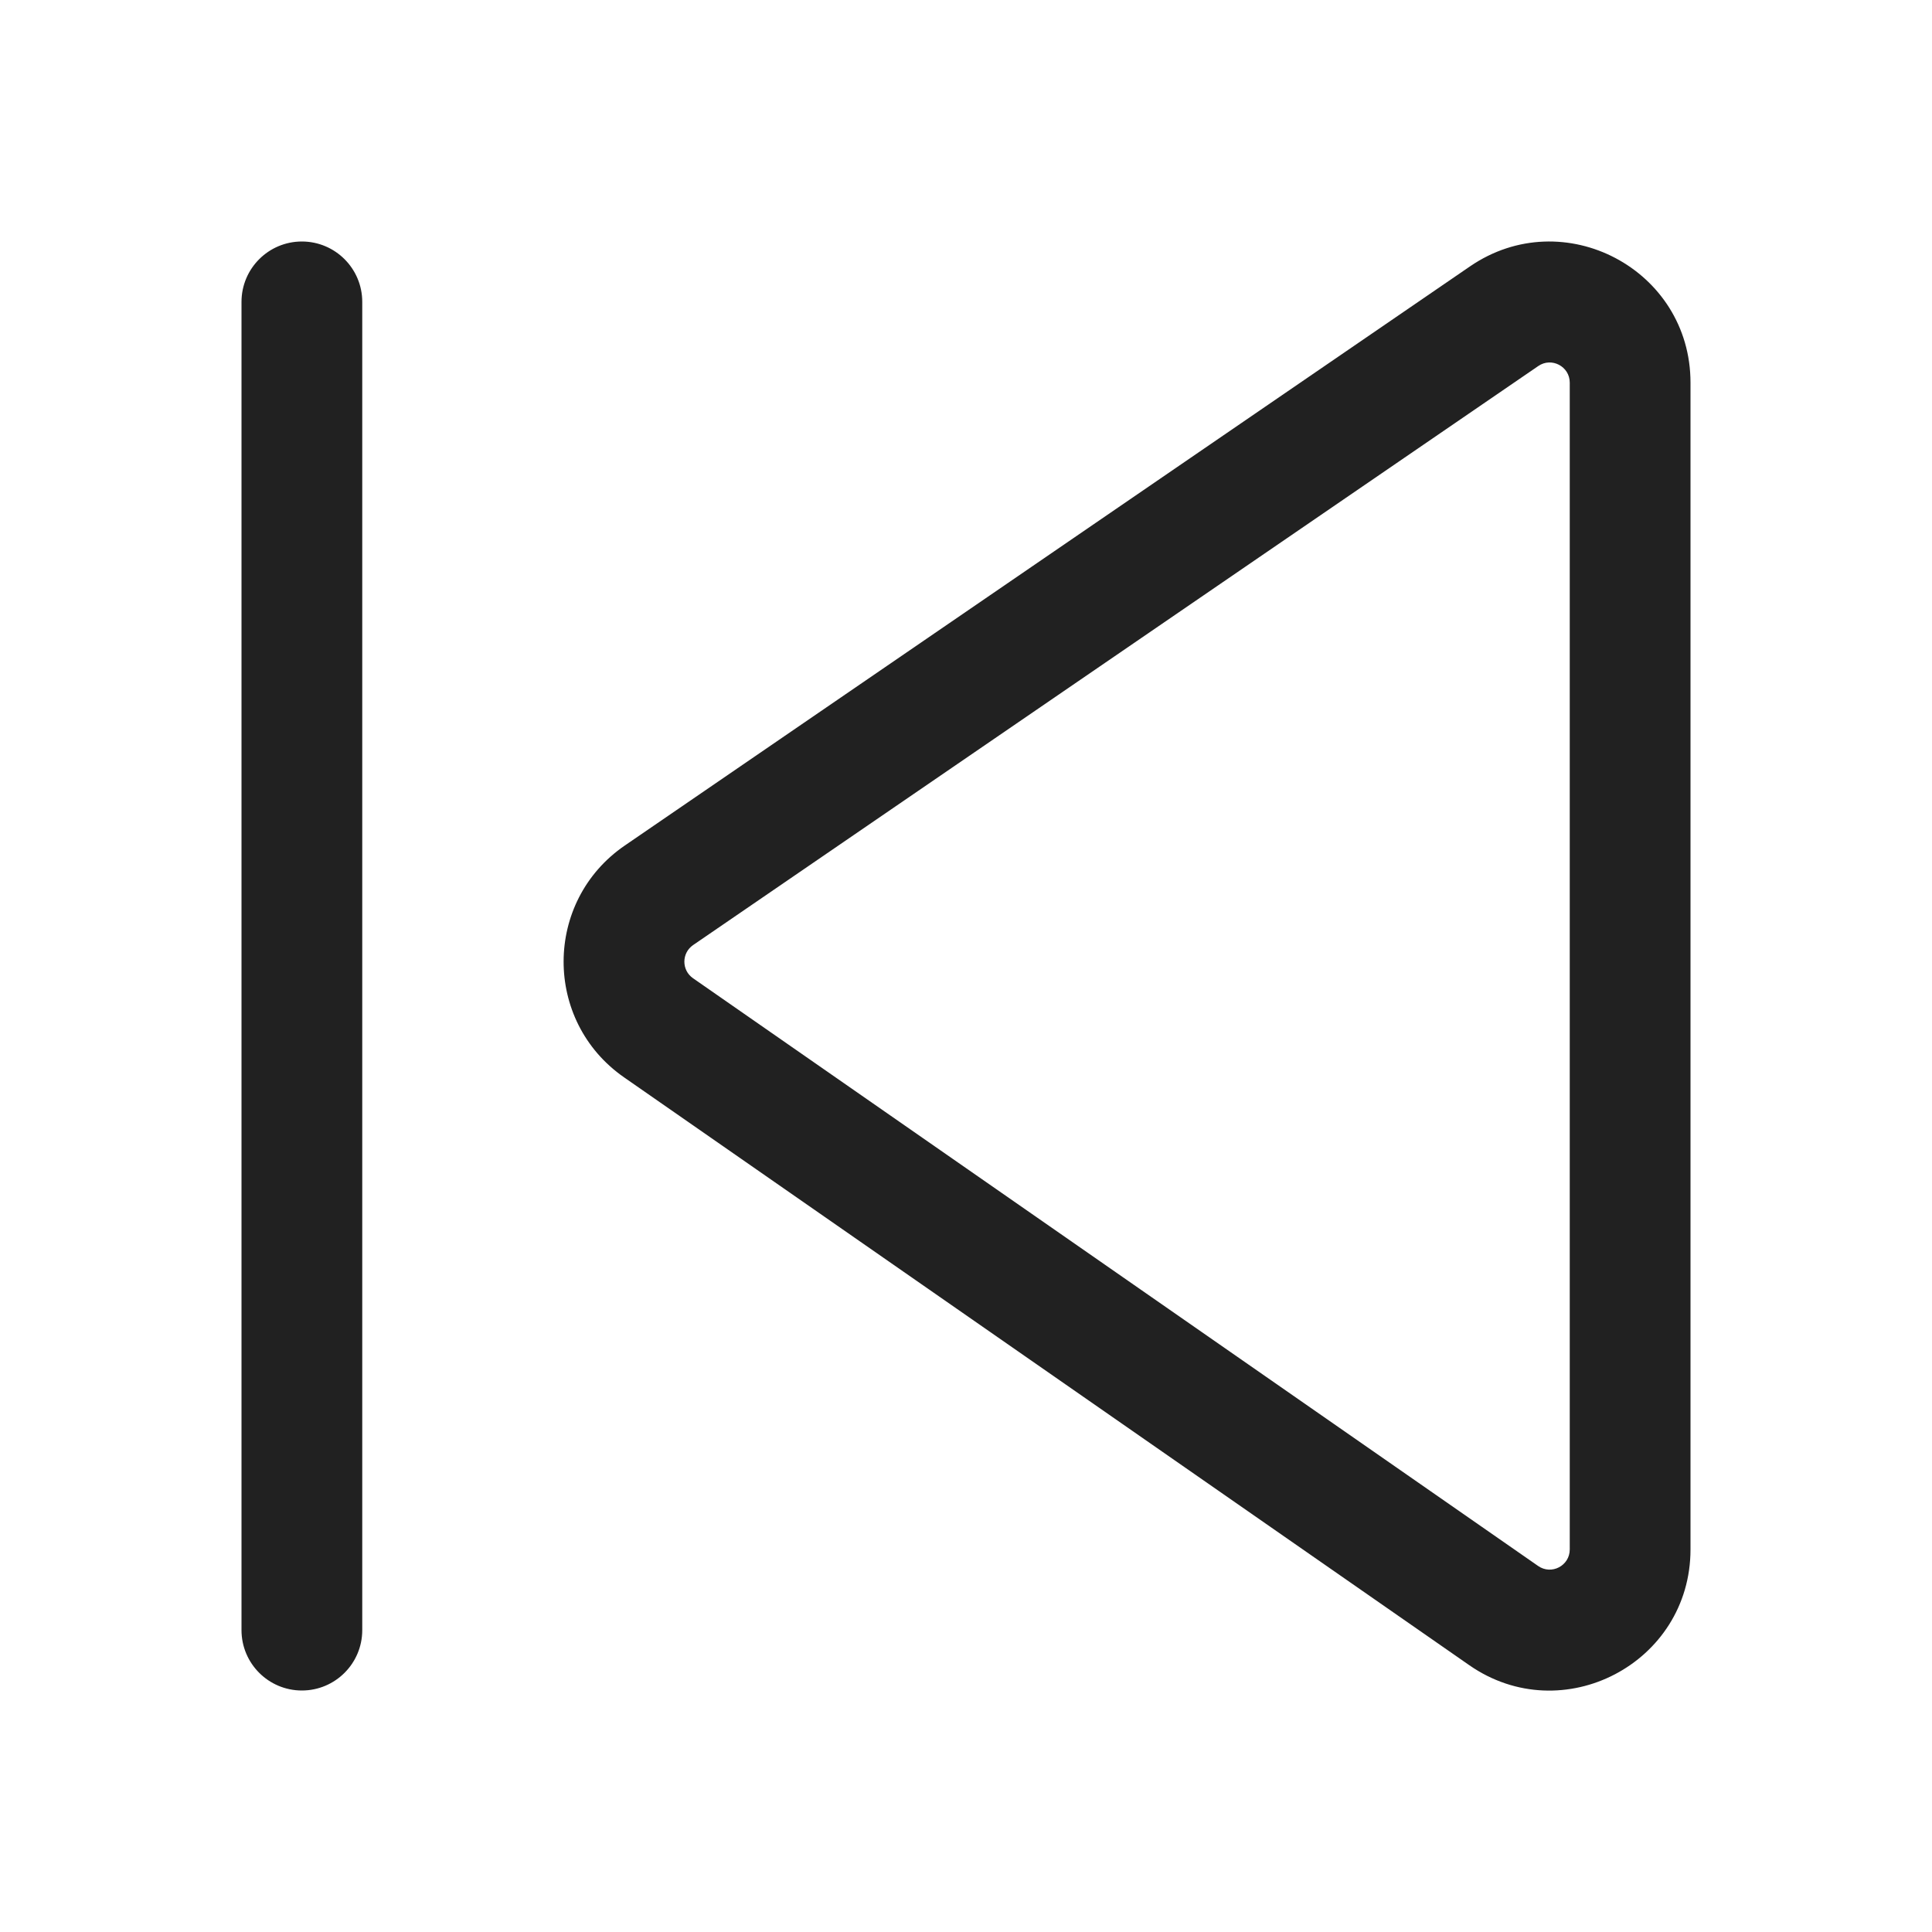
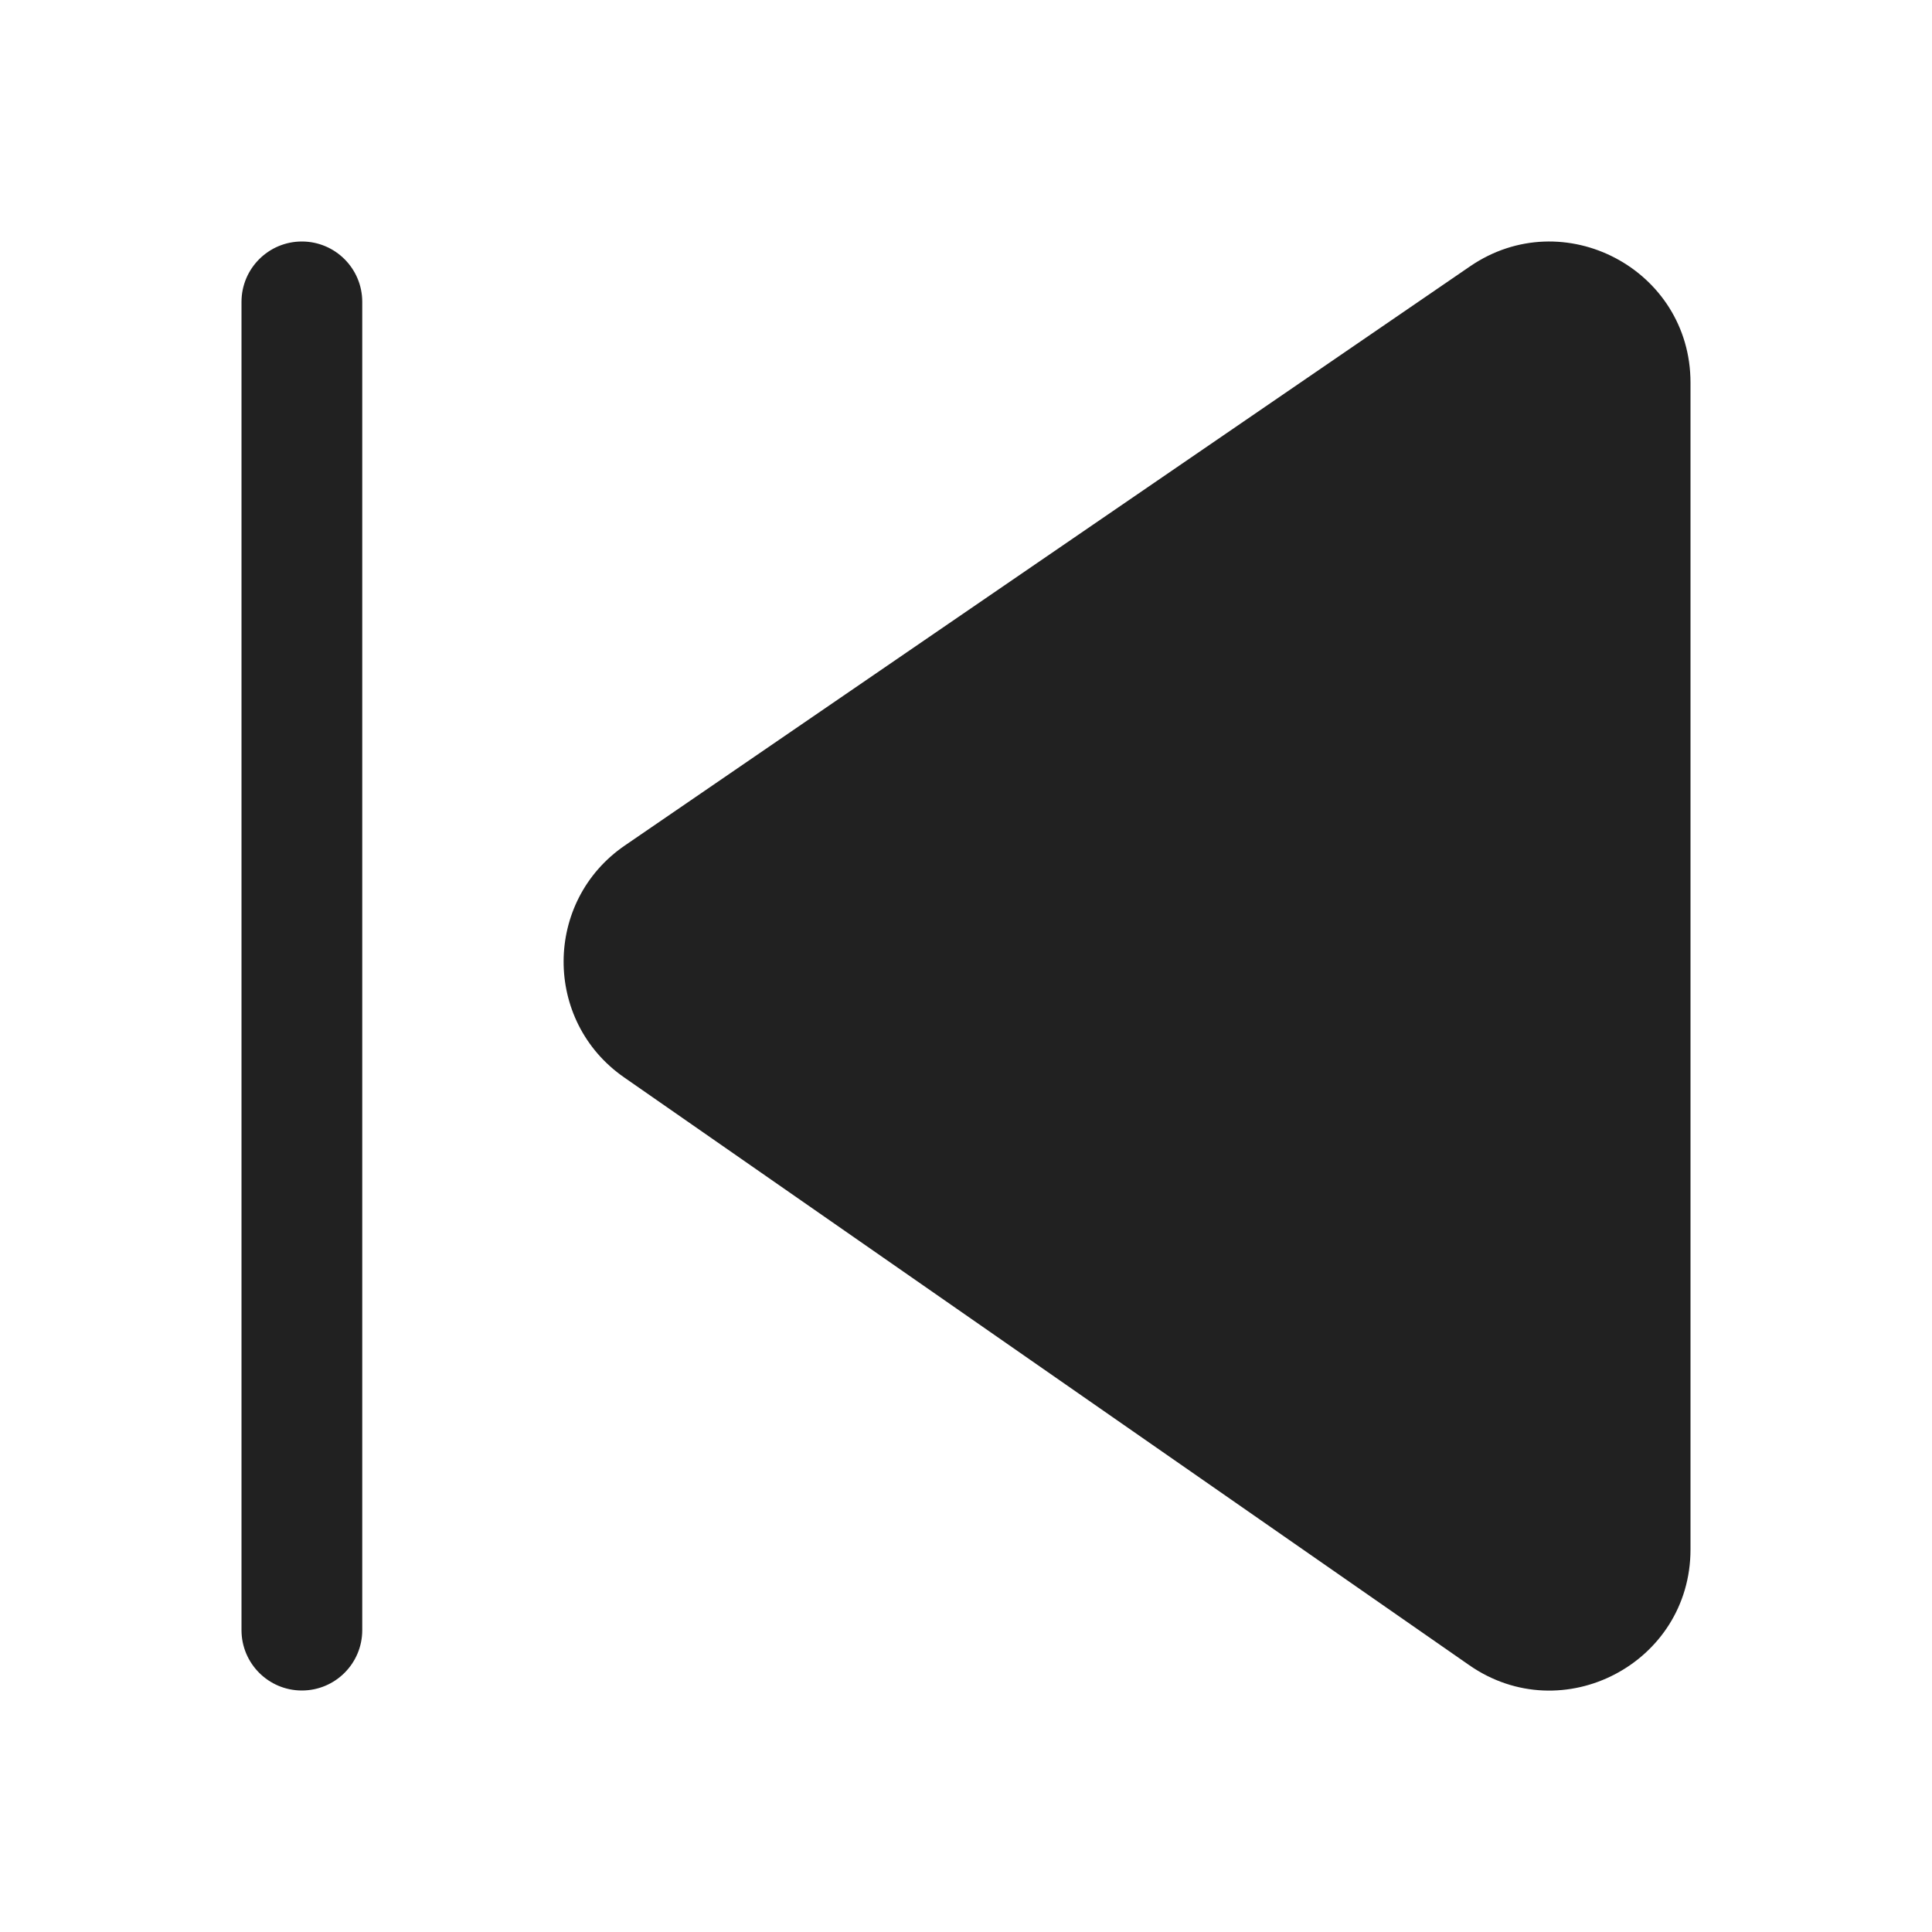
<svg xmlns="http://www.w3.org/2000/svg" width="24" height="24" viewBox="0 0 24 24" fill="none">
-   <path d="M21 4.753C21 3.345 19.422 2.514 18.261 3.309L7.762 10.503C6.752 11.195 6.747 12.684 7.752 13.383L18.251 20.685C19.411 21.492 21 20.661 21 19.248V4.753ZM19.109 4.547C19.274 4.433 19.5 4.552 19.5 4.753V19.248C19.5 19.45 19.273 19.569 19.107 19.453L8.609 12.152C8.465 12.052 8.466 11.839 8.61 11.74L19.109 4.547ZM3 3.75C3 3.336 3.336 3 3.75 3C4.164 3 4.5 3.336 4.5 3.75V20.25C4.5 20.664 4.164 21 3.75 21C3.336 21 3 20.664 3 20.25V3.75Z" fill="#212121" />
+   <path d="M3 3.75C3 3.336 3.336 3 3.75 3C4.164 3 4.5 3.336 4.5 3.75V20.25C4.5 20.664 4.164 21 3.75 21C3.336 21 3 20.664 3 20.25V3.75ZM21 4.753C21 3.345 19.422 2.514 18.261 3.309L7.762 10.503C6.752 11.195 6.747 12.684 7.752 13.383L18.251 20.685C19.411 21.492 21 20.661 21 19.248V4.753Z" fill="#212121" />
</svg>
